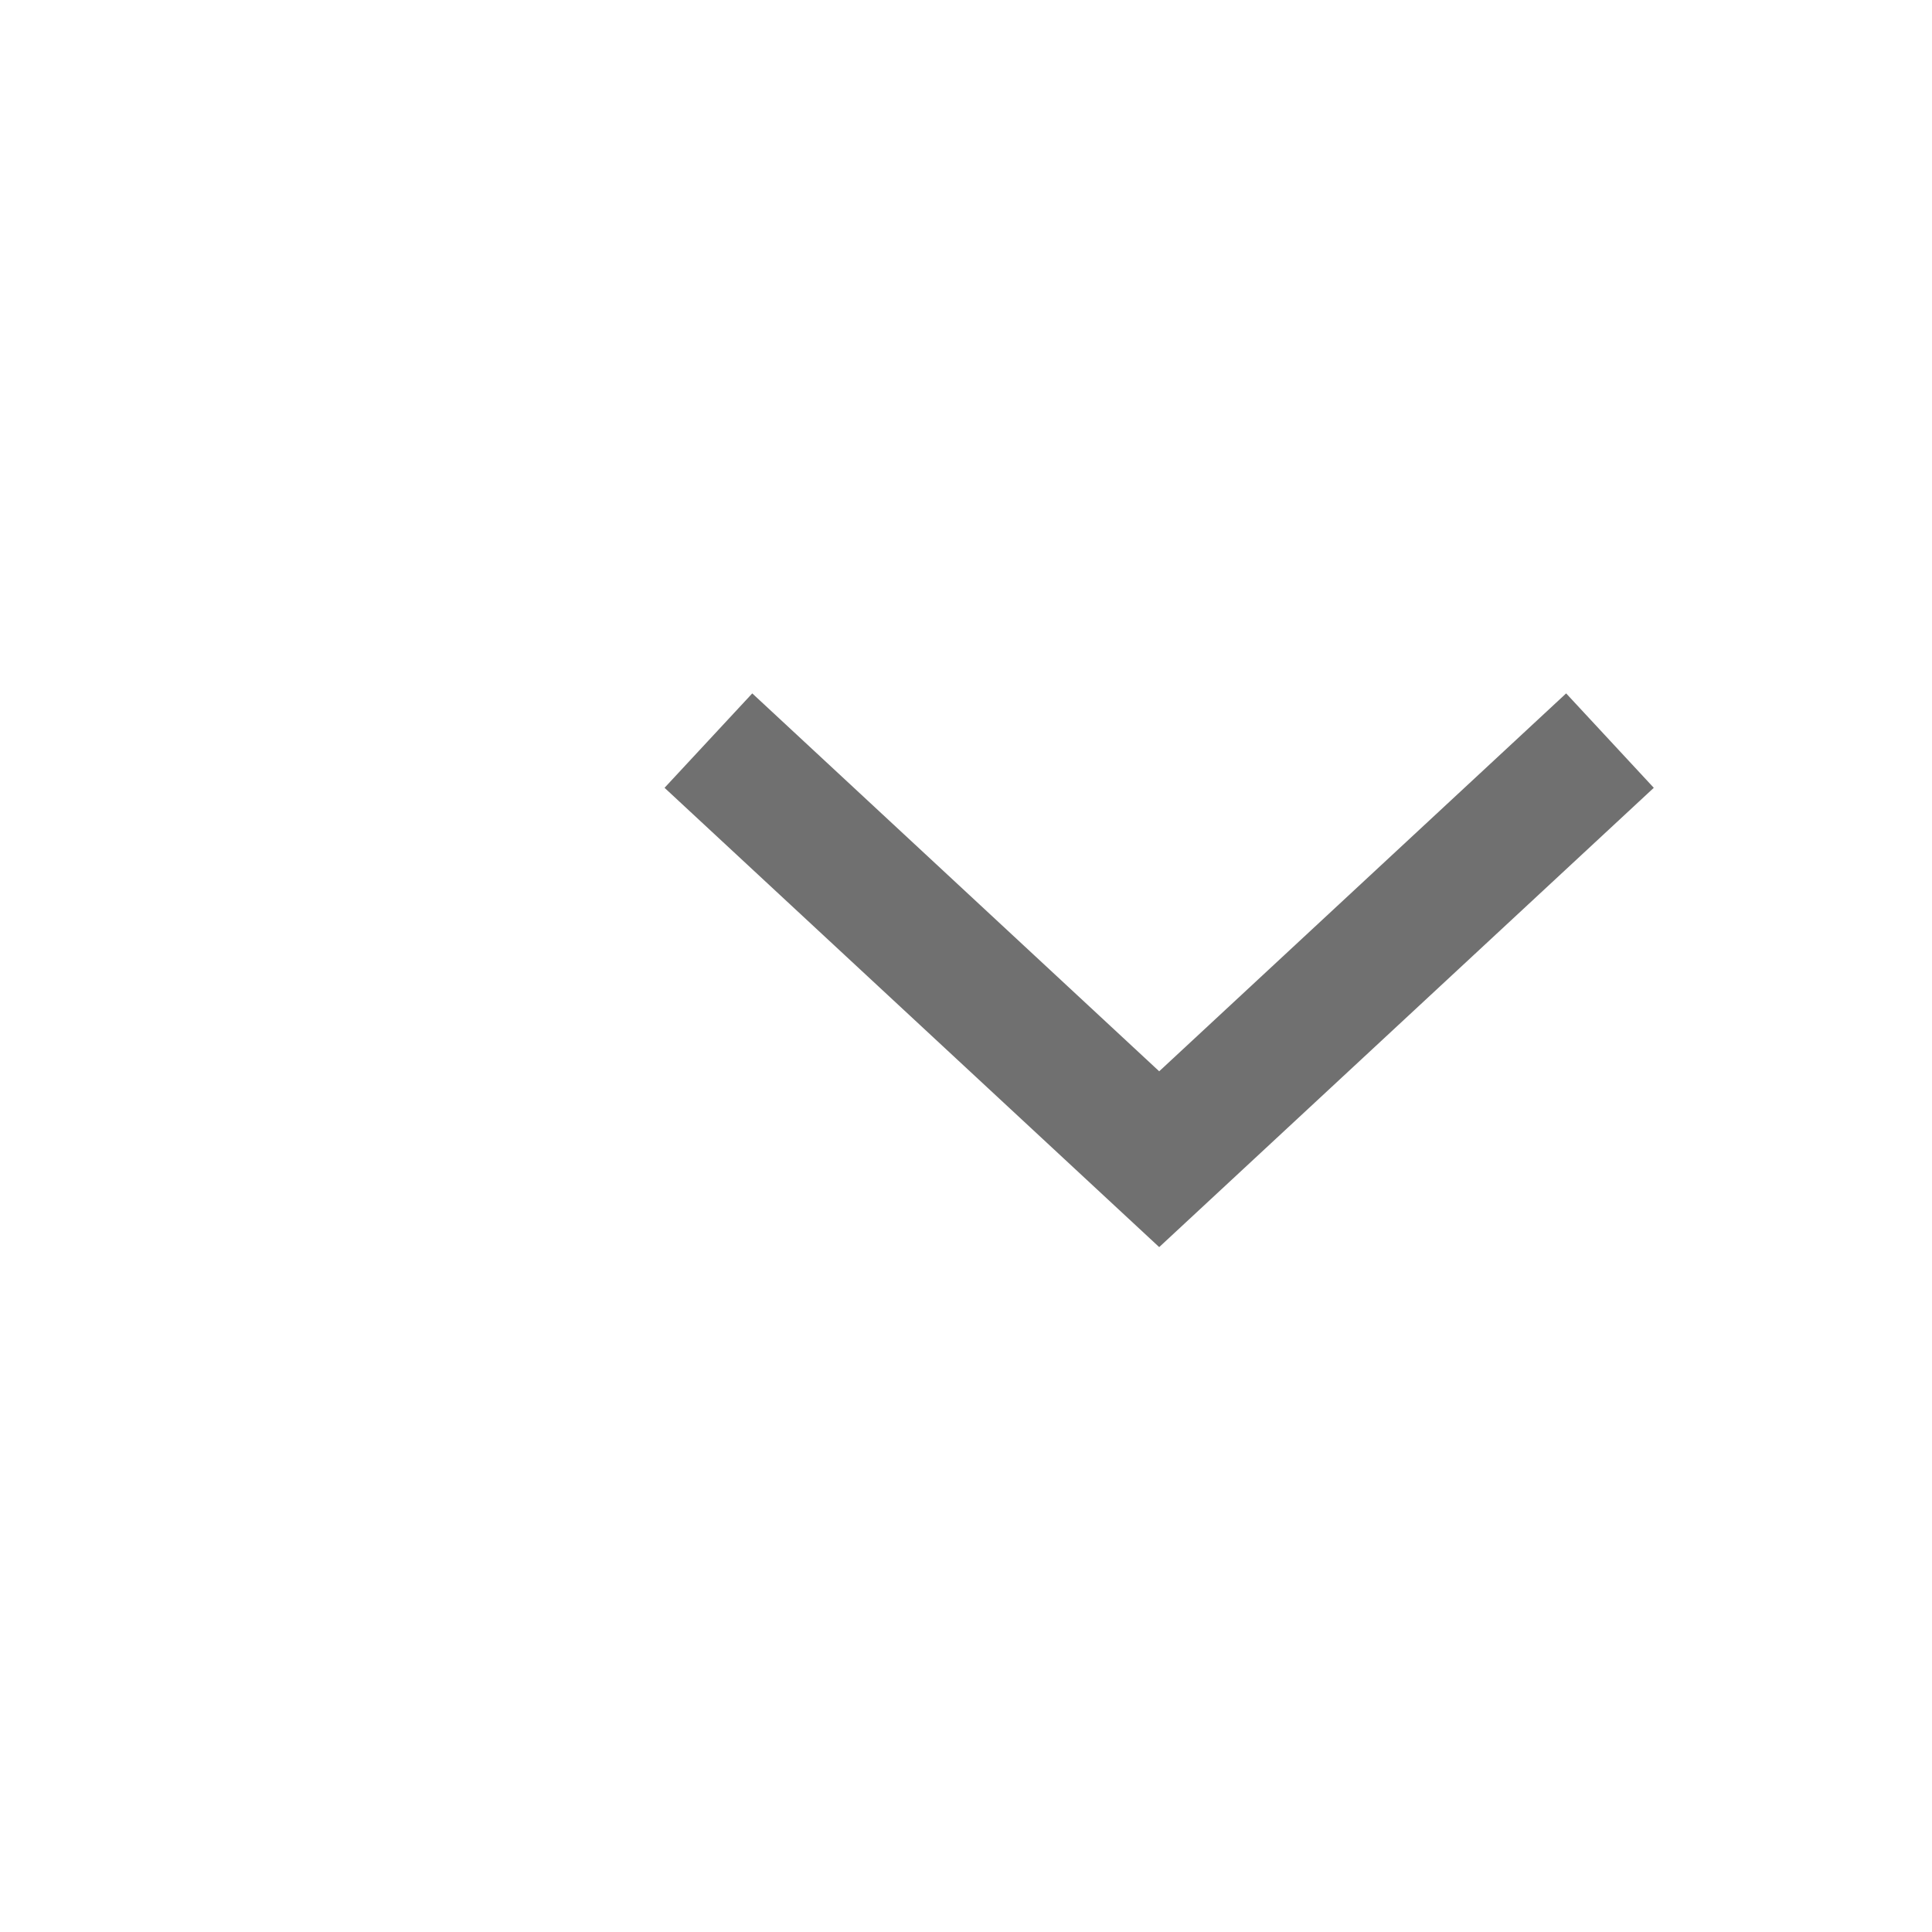
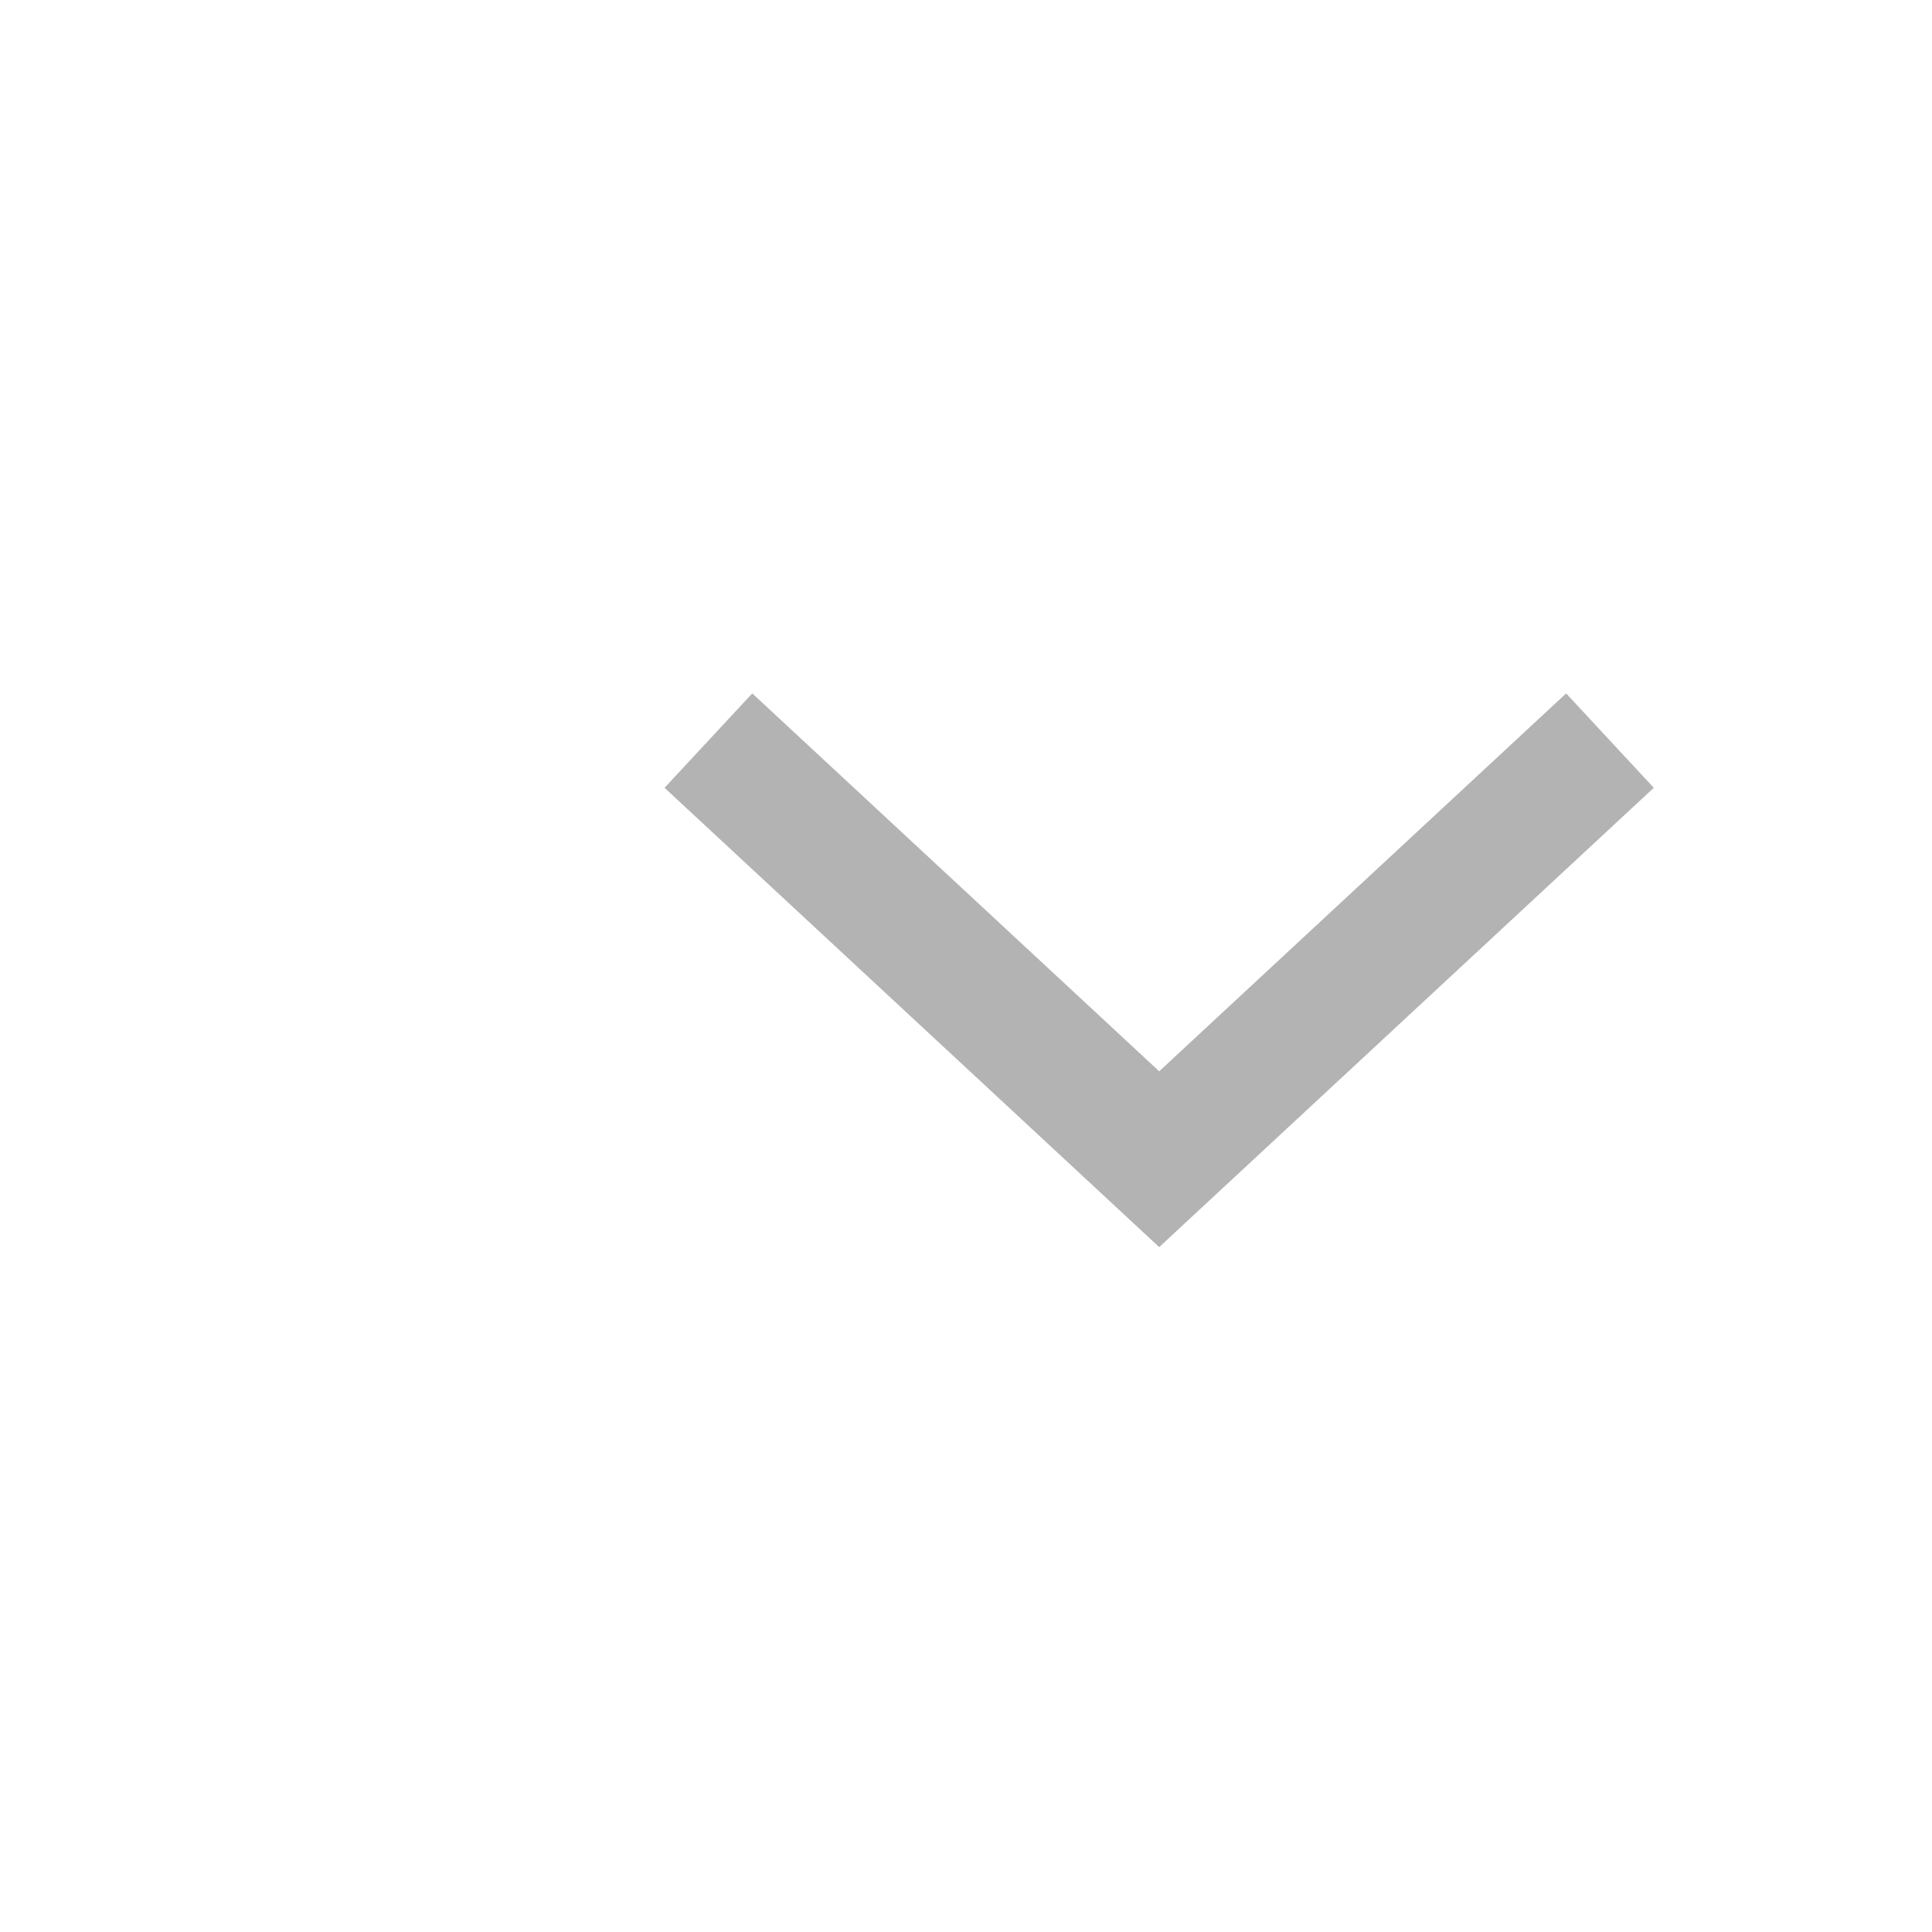
- <svg xmlns="http://www.w3.org/2000/svg" width="30px" height="30px" viewBox="0 0 30 30" version="1.1">
+ <svg xmlns="http://www.w3.org/2000/svg" width="30px" height="30px" viewBox="0 0 30 30" version="1.1" id="svg11">
+   <defs id="defs15" />
  <g id="ic-arrow-down" stroke="none" stroke-width="1" fill="none" fill-rule="evenodd">
    <g id="ic-arrow-drop-down" transform="translate(6, 3)">
-       <g id="Group_8822" transform="translate(4, 7)" fill="#707070">
-         <polygon id="Path_18879" points="8 9.365 0.319 2.233 1.681 0.767 8 6.635 14.319 0.767 15.68 2.233" />
+       <g id="Group_8822" transform="translate(4, 7)" fill="#707070" style="fill:#b3b3b3;fill-opacity:1">
+         <polygon id="Path_18879" points="8 9.365 0.319 2.233 1.681 0.767 8 6.635 14.319 0.767 15.68 2.233" style="fill:#b3b3b3;fill-opacity:1" />
      </g>
      <polygon id="Rectangle_4407" points="0 0 24 0 24 24 0 24" />
    </g>
  </g>
</svg>
